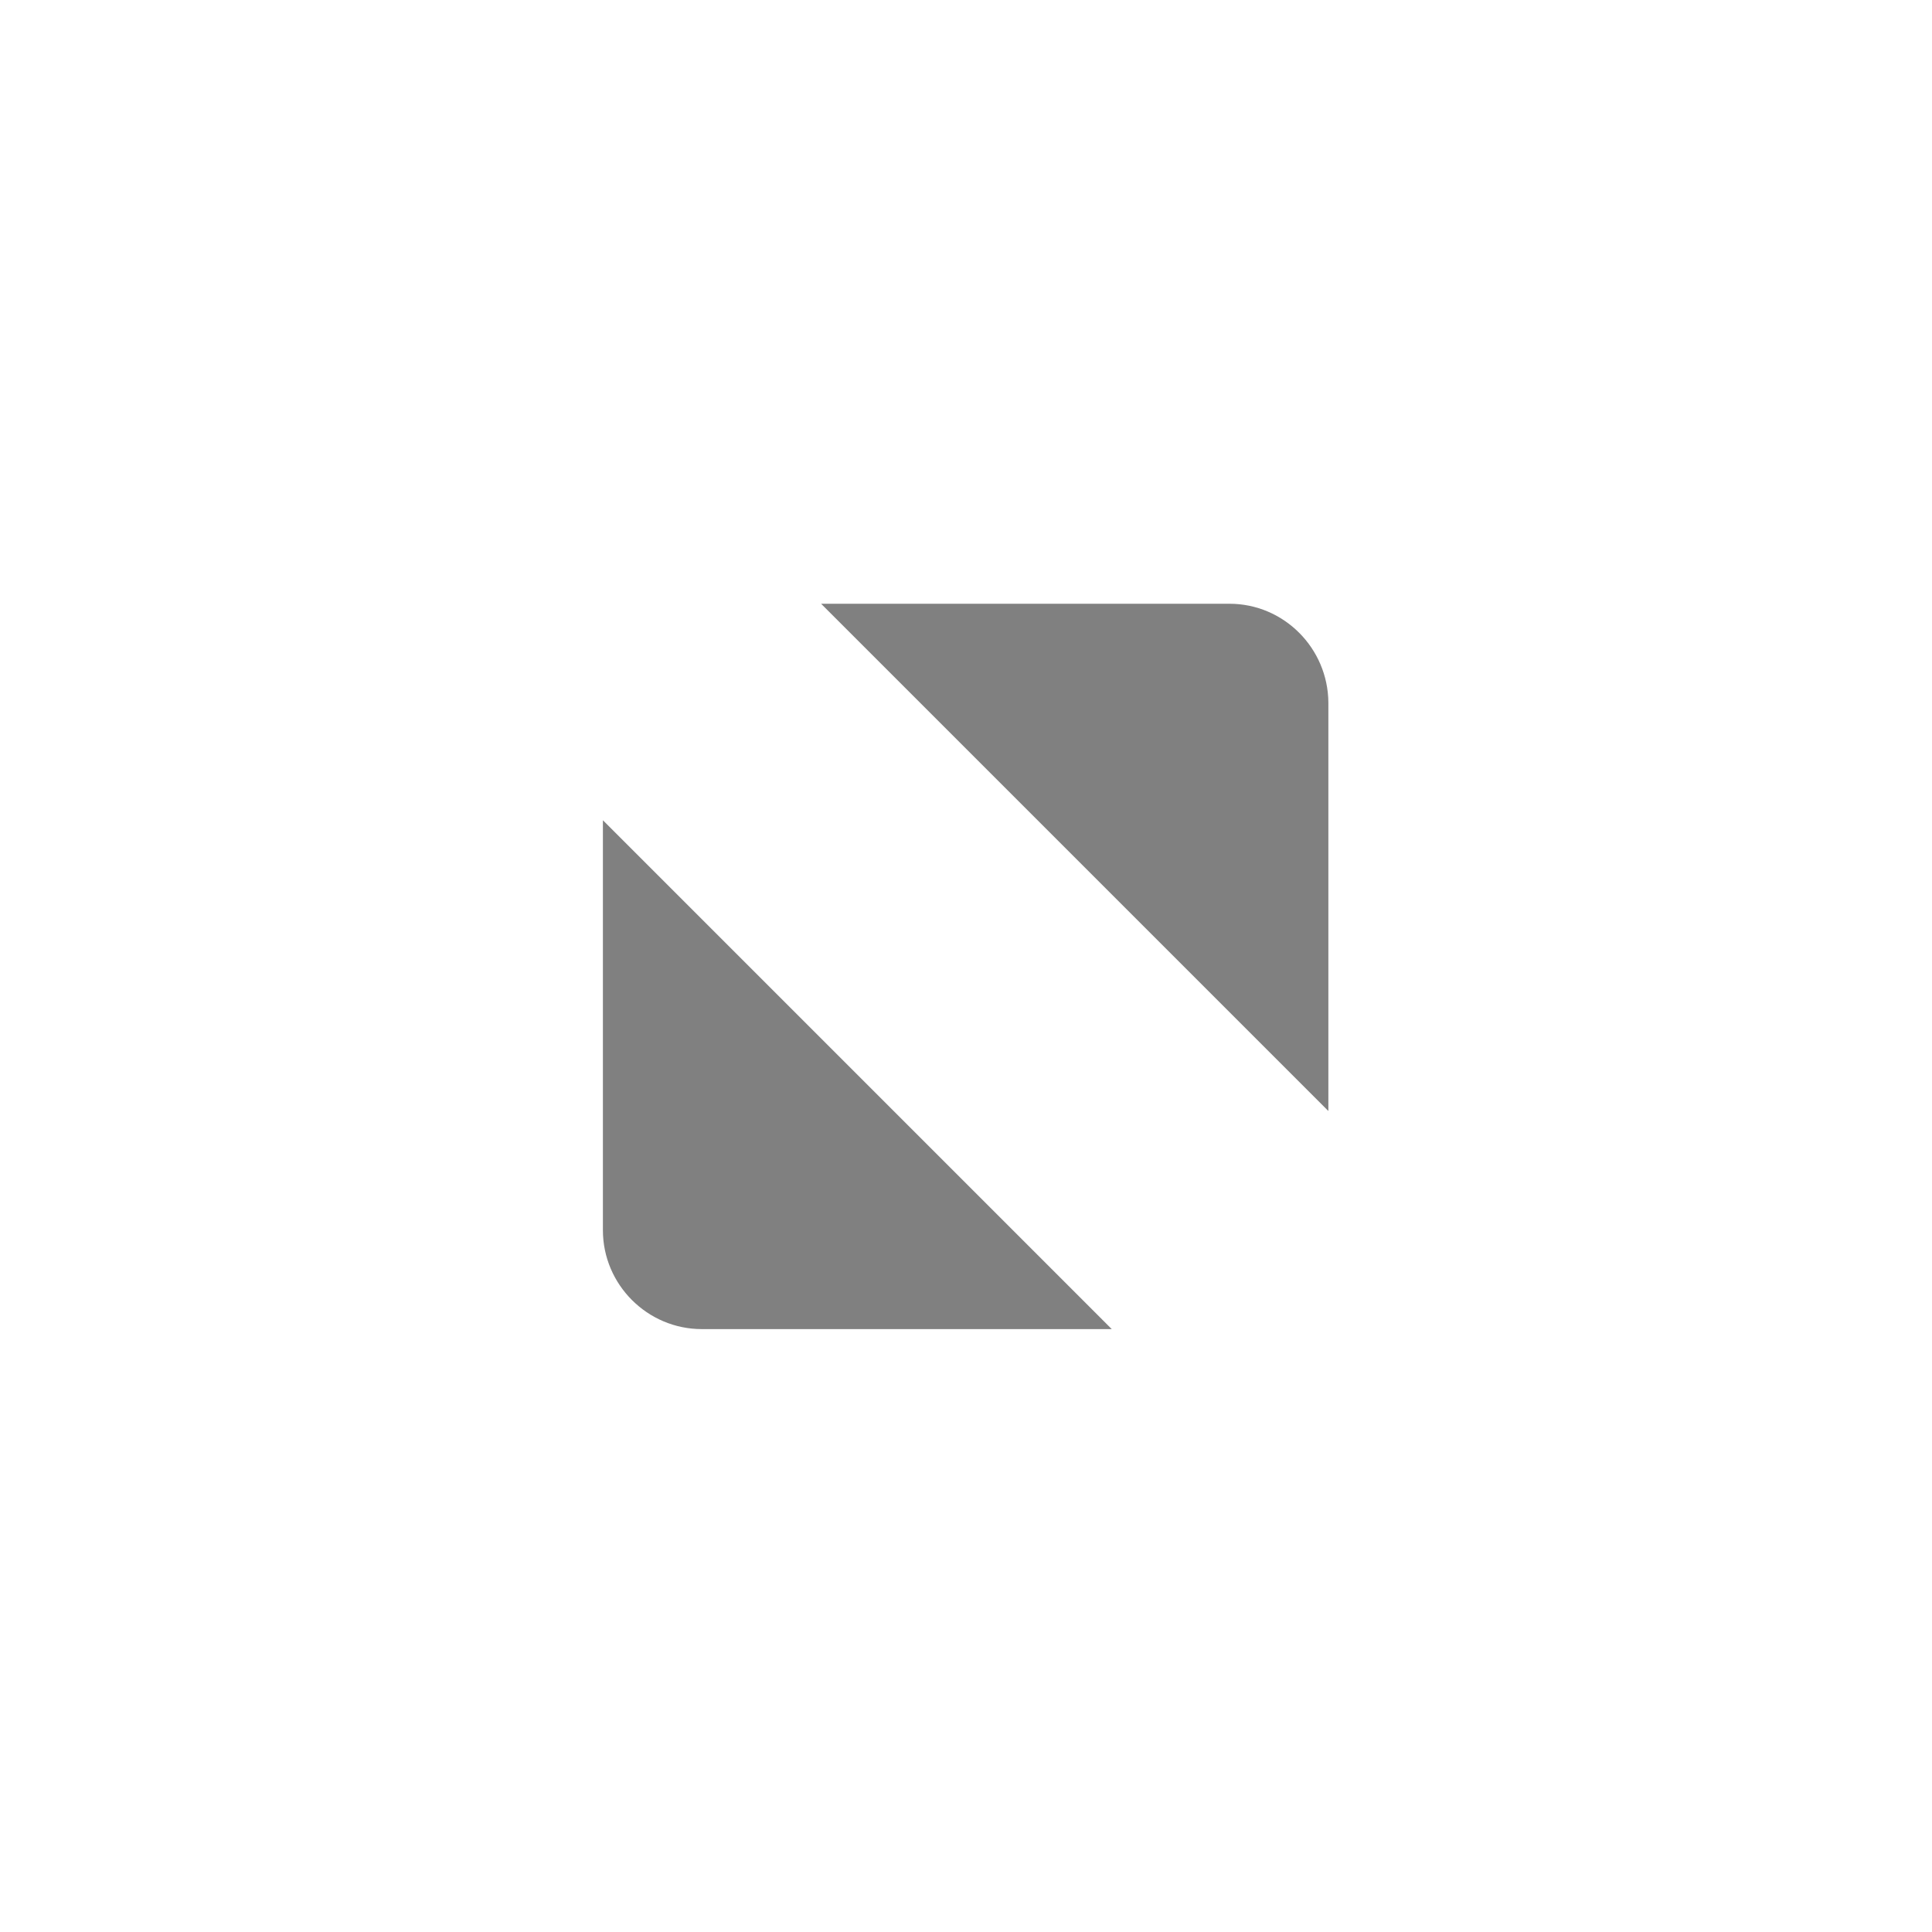
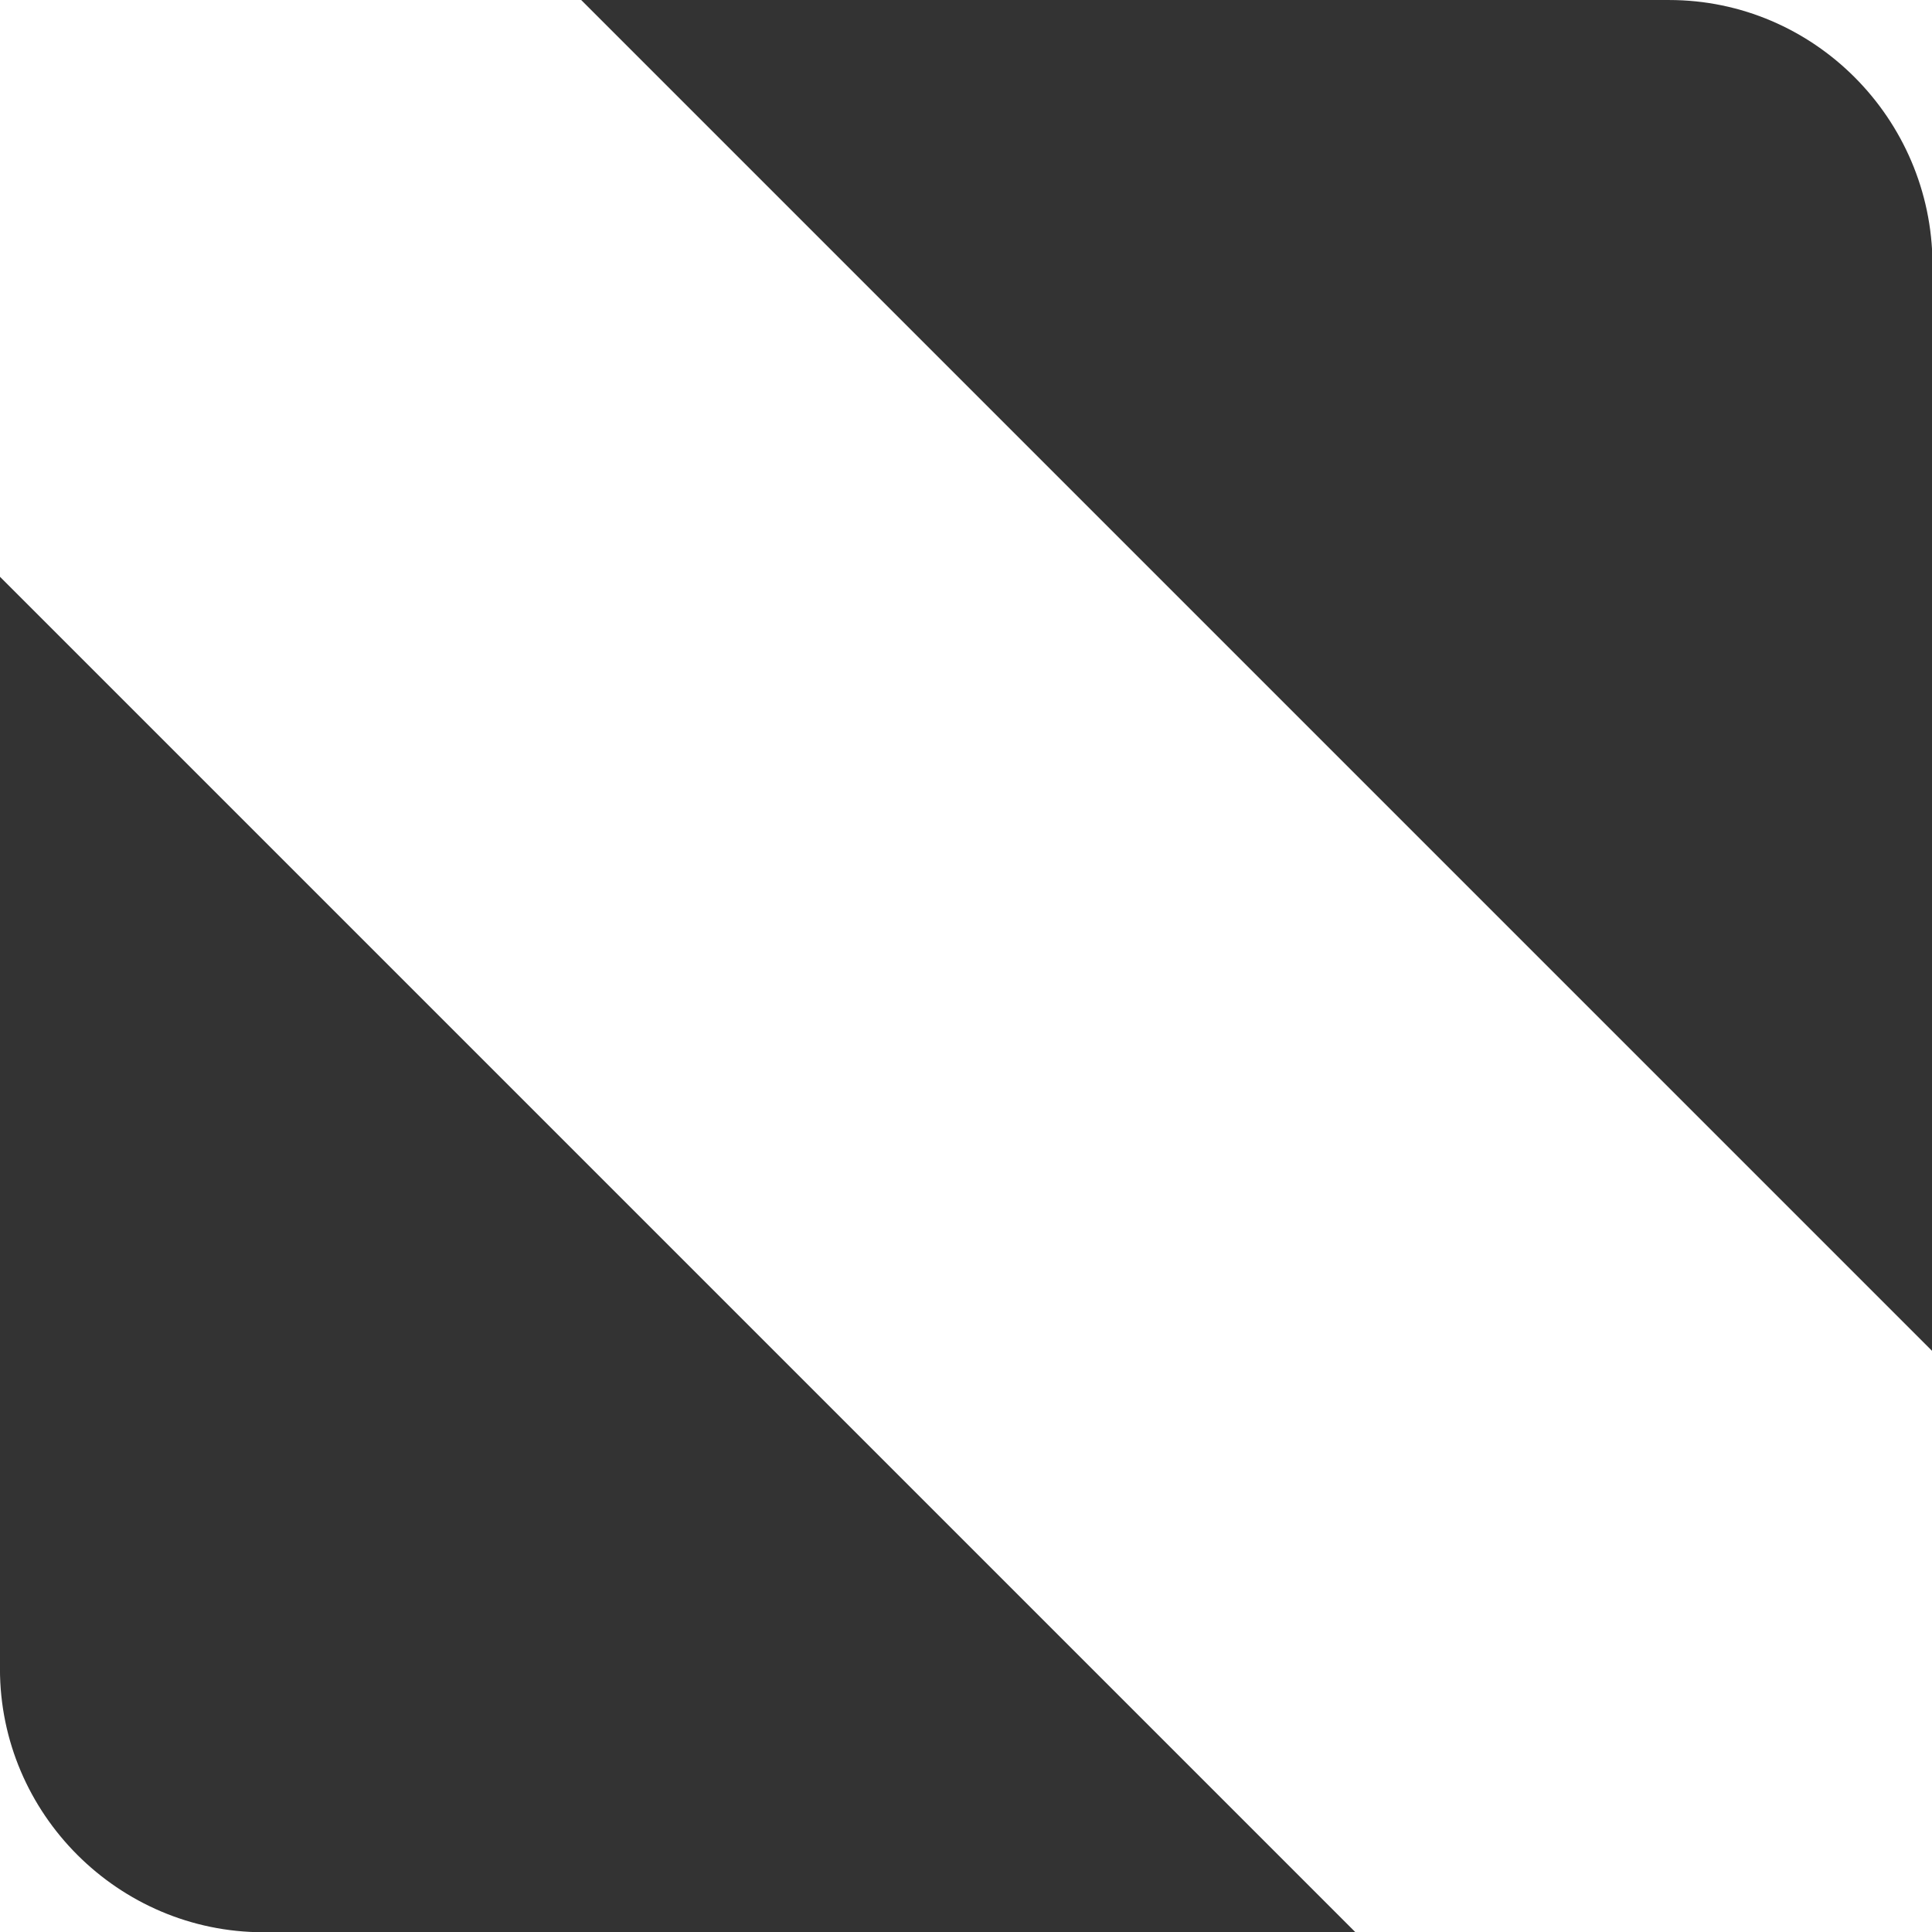
- <svg xmlns="http://www.w3.org/2000/svg" enable-background="new 0 0 32 32" height="16" id="Layer_1" version="1.1" viewBox="0 0 16 16" width="16" xml:space="preserve">
-   <defs id="defs24" />
-   <g style="display:inline" id="titlebutton-max" transform="translate(-616,185.6378)">
-     <g id="g7146" style="display:inline;opacity:1" transform="translate(-781,-432.6378)">
-       <g transform="translate(-29,0)" style="display:inline;opacity:1" id="g4490-2-96">
-         <g id="g4092-0-6-83" style="display:inline" transform="translate(58,0)" />
+ <svg xmlns="http://www.w3.org/2000/svg" width="2.381mm" height="2.381mm" viewBox="0 0 2.381 2.381" version="1.1" id="svg2689">
+   <defs id="defs2683" />
+   <g id="layer1" transform="translate(-62.19328,-117.8129)">
+     <g transform="matrix(0.3964191,0,0,0.3964178,-493.5836,17.91563)" style="display:inline;opacity:0.8;fill:#000000;fill-opacity:1" id="g7146">
+       <g id="g4490-2-96" style="display:inline;opacity:1;fill:#000000;fill-opacity:1" transform="translate(-29)">
+         <g transform="translate(58)" style="display:inline;fill:#000000;fill-opacity:1" id="g4092-0-6-83" />
      </g>
-       <path id="path4293-5-95" style="display:inline;opacity:1;fill:#808080;fill-opacity:1;fill-rule:evenodd;stroke:none" d="m 1403.8,252 3.382,0 c 0.45,0 0.816,0.368 0.819,0.819 l 0,3.382 z m 2.407,6.007 -3.395,0 c -0.45,0 -0.819,-0.368 -0.819,-0.819 l 0,-3.395 4.214,4.214" />
+       <path d="m 1403.8,252 h 3.382 c 0.45,0 0.816,0.368 0.819,0.819 v 3.382 z m 2.407,6.007 h -3.395 c -0.45,0 -0.819,-0.368 -0.819,-0.819 v -3.395 l 4.214,4.214" style="display:inline;opacity:1;fill:#000000;fill-opacity:1;fill-rule:evenodd;stroke:none" id="path4293-5-95" />
    </g>
-     <rect y="-185.638" x="616" height="16" width="16" id="rect17883-29" style="display:inline;opacity:1;fill:none;fill-opacity:1;stroke:none;stroke-width:1;stroke-linecap:butt;stroke-linejoin:miter;stroke-miterlimit:4;stroke-dasharray:none;stroke-dashoffset:0;stroke-opacity:0" />
  </g>
</svg>
